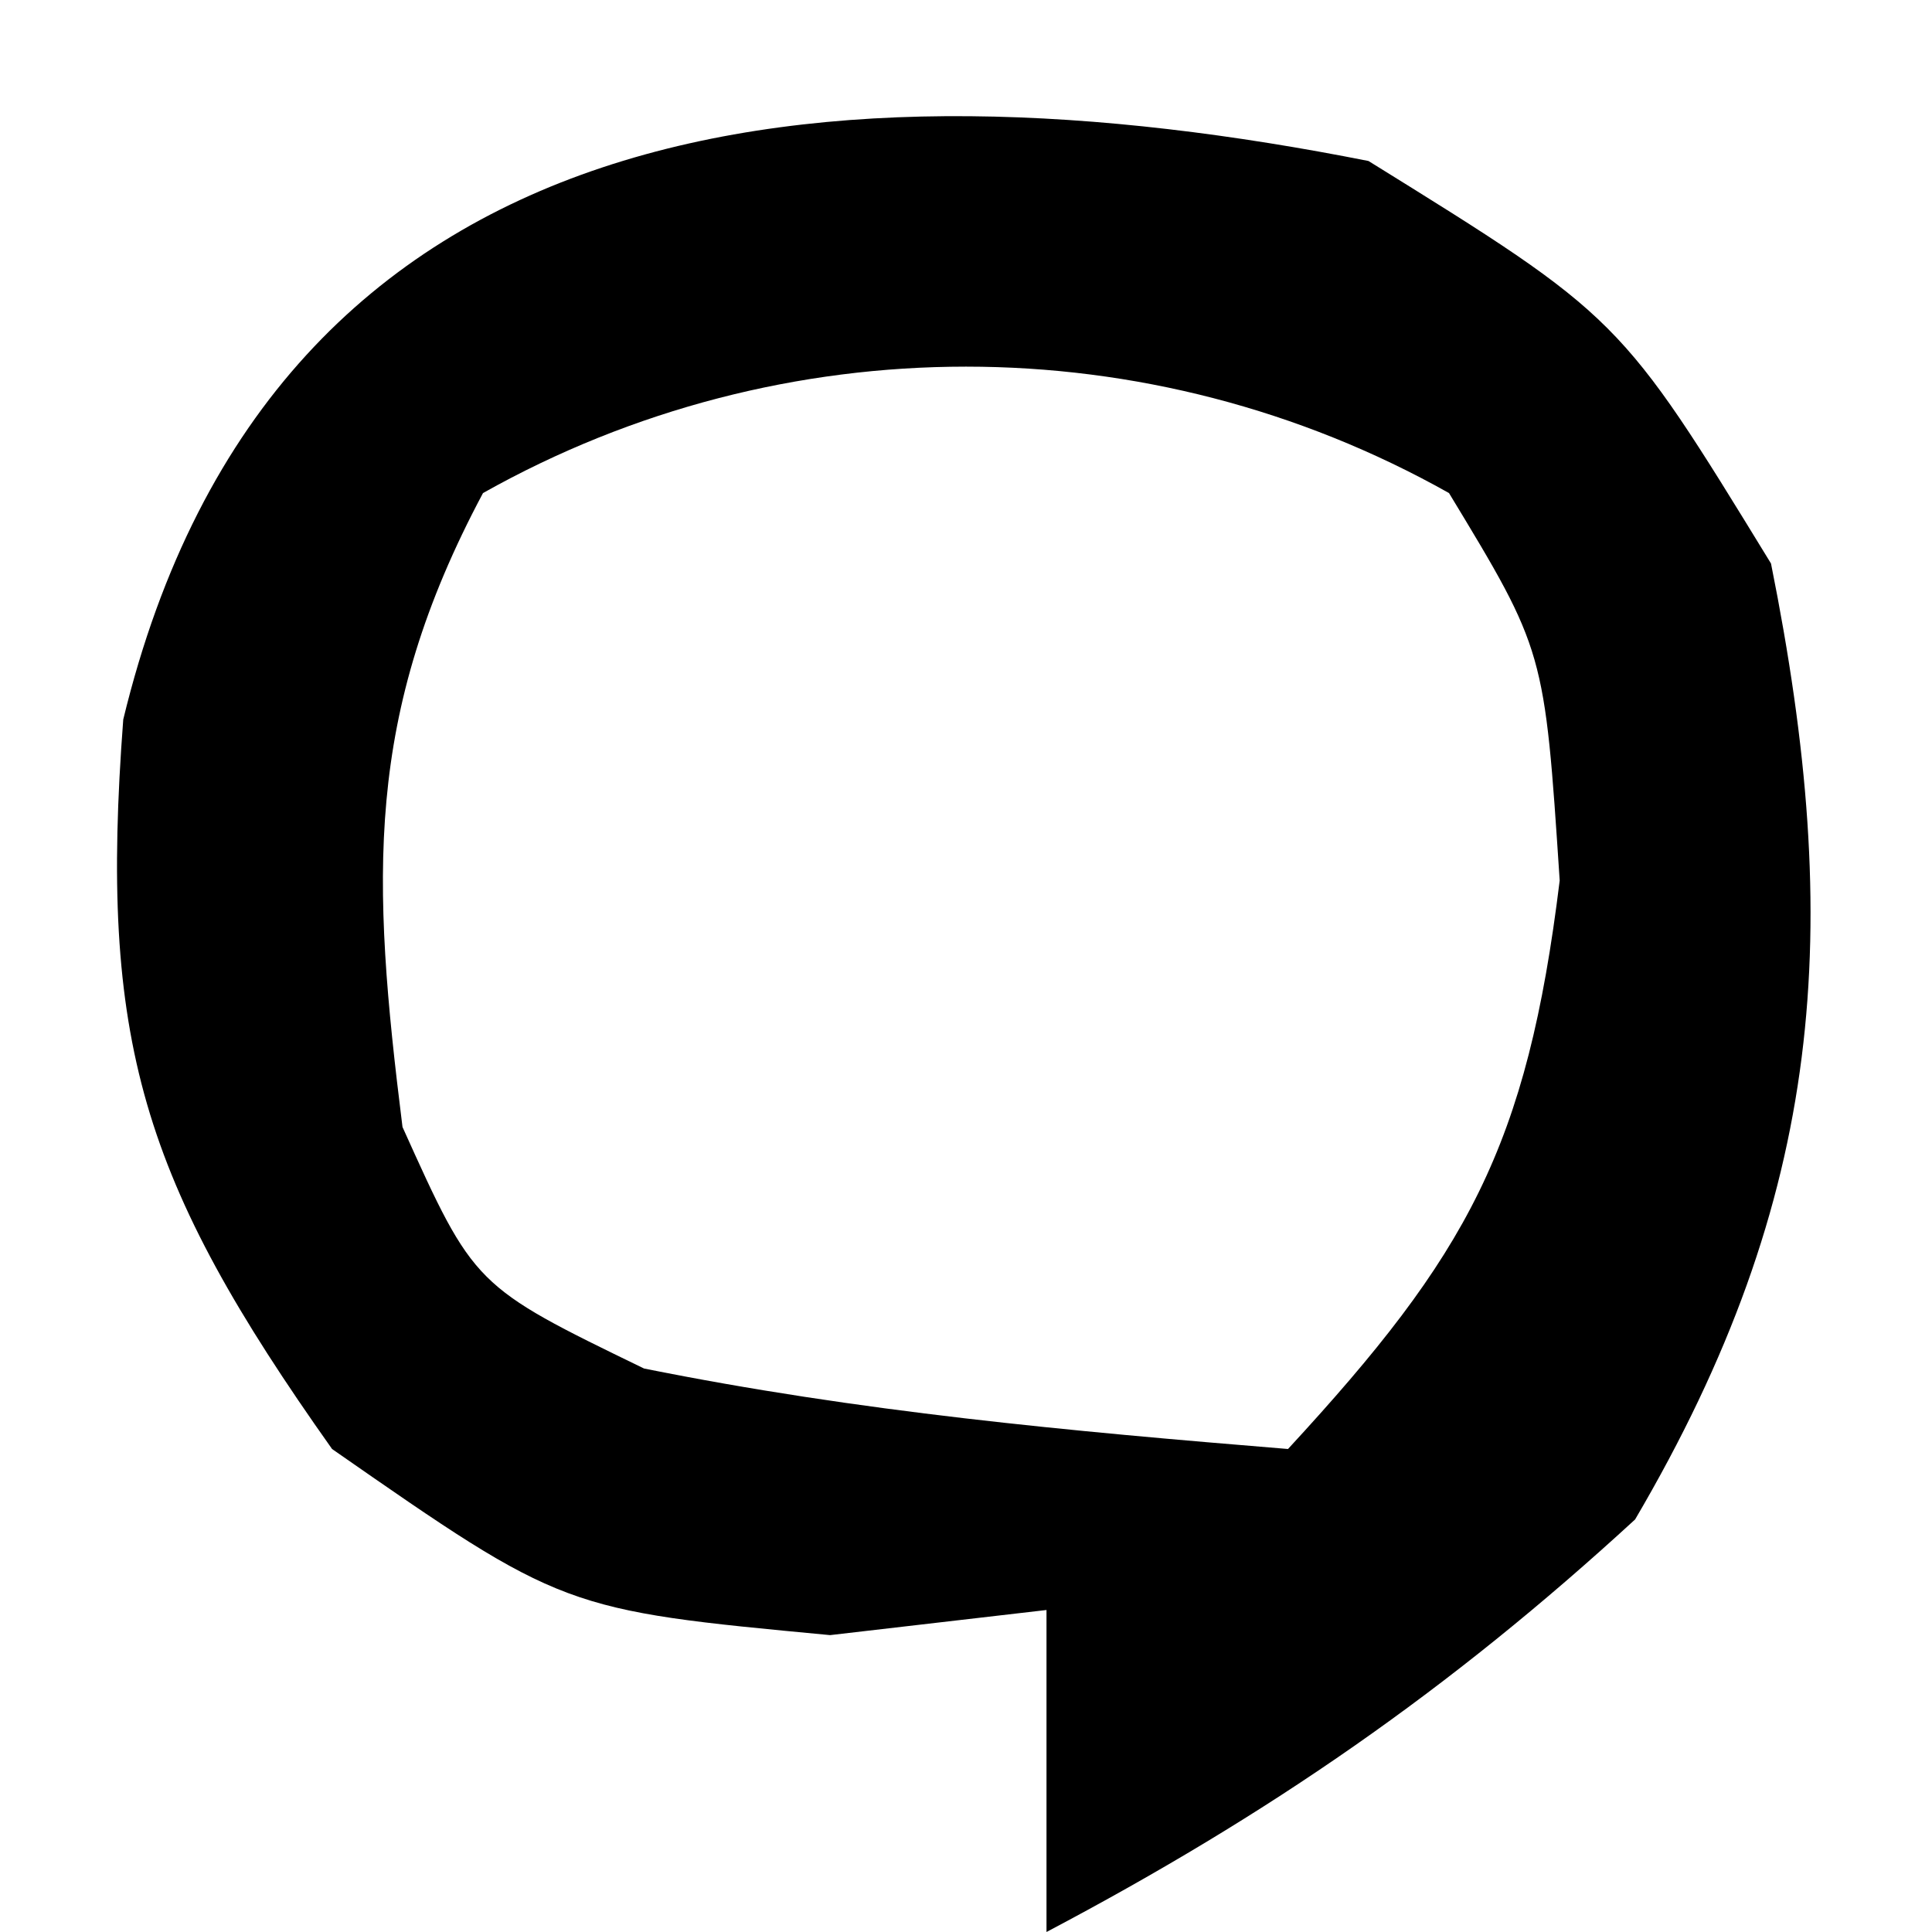
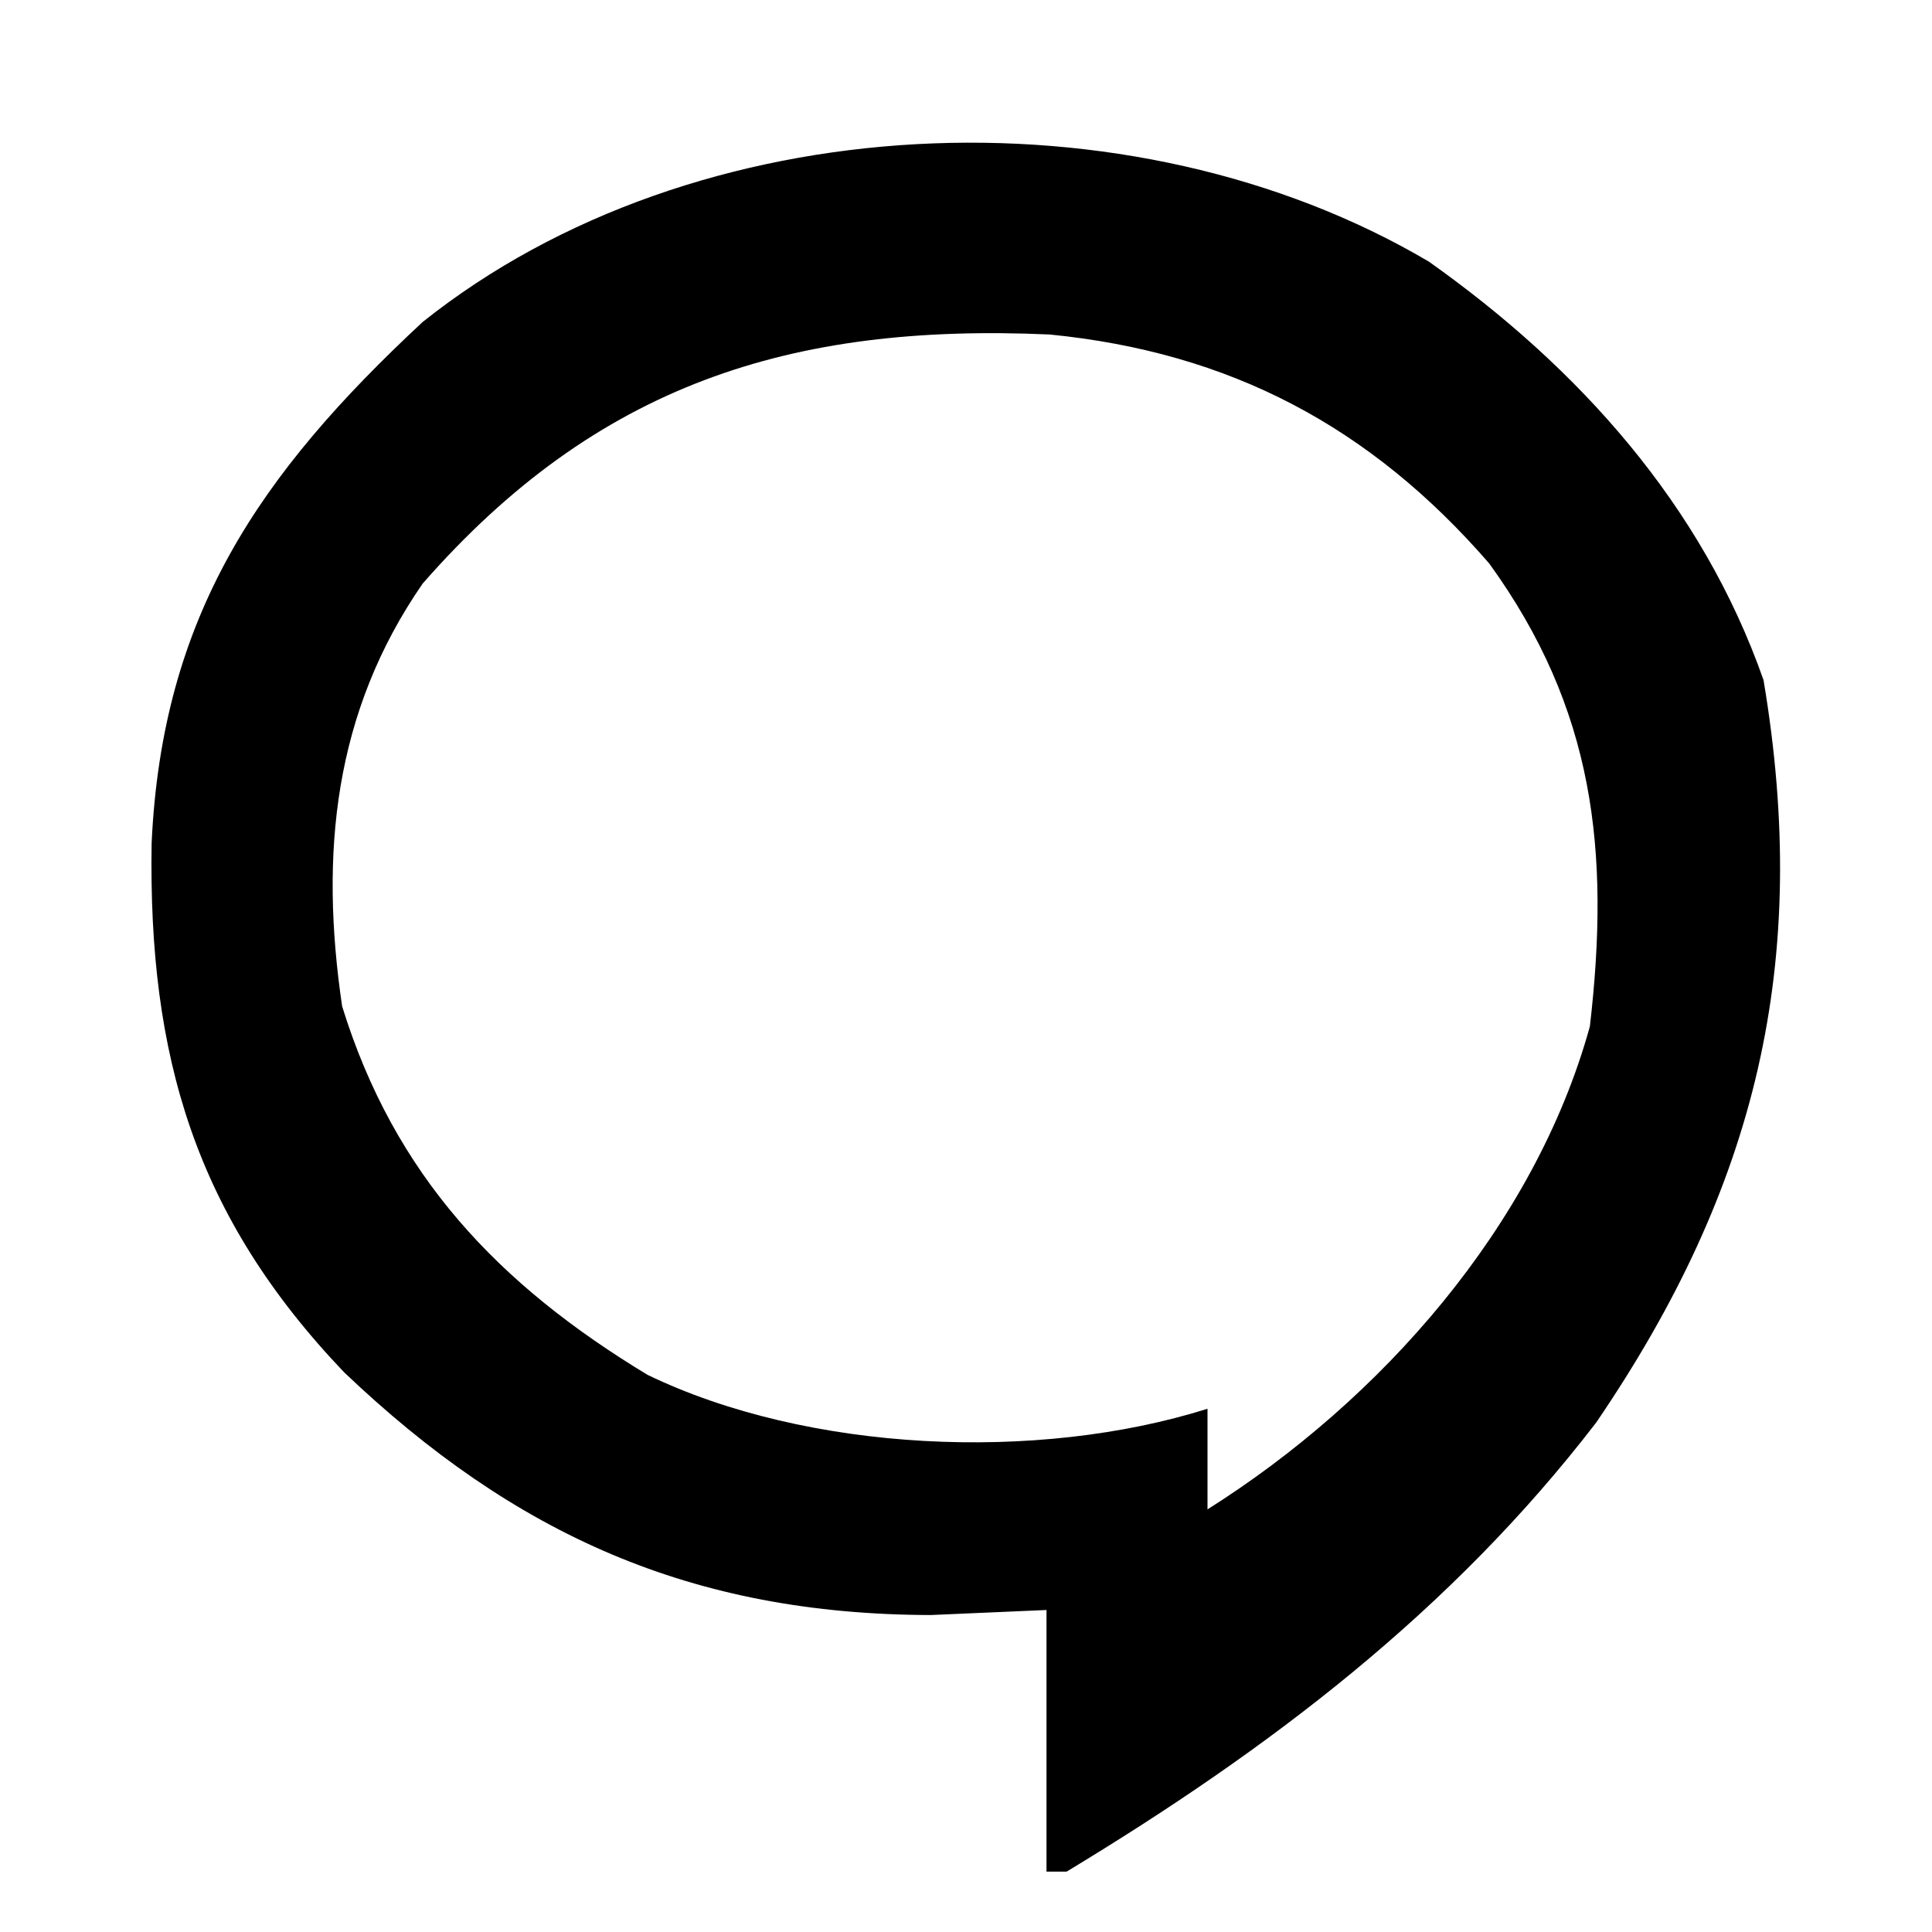
- <svg xmlns="http://www.w3.org/2000/svg" version="1.1" width="24" height="24">
-   <path d="M0 0 C3.125 1.938 3.125 1.938 5 5 C5.911 9.541 5.667 12.864 3.312 16.875 C1.005 18.995 -1.233 20.54 -4 22 C-4 20.68 -4 19.36 -4 18 C-4.887 18.103 -5.774 18.206 -6.688 18.312 C-10 18 -10 18 -12.875 16 C-15.241 12.66 -15.772 10.939 -15.469 6.938 C-13.601 -0.782 -6.629 -1.315 0 0 Z M-11 4.125 C-12.479 6.898 -12.386 8.912 -12 12 C-11.109 13.976 -11.109 13.976 -9 15 C-6.319 15.539 -3.737 15.776 -1 16 C1.231 13.583 1.969 12.25 2.375 8.938 C2.187 6.084 2.187 6.084 1 4.125 C-2.723 2.031 -7.277 2.031 -11 4.125 Z " fill="#000000" transform="translate(17,2)" />
+ <svg xmlns="http://www.w3.org/2000/svg" version="1.1" width="96" height="96">
+   <path d="M0 0 C7.442 5.273 13.568 12.068 16.629 20.793 C18.985 34.803 16.293 45.983 8.312 57.688 C1.104 67.066 -7.939 73.917 -18 80 C-18.33 80 -18.66 80 -19 80 C-19 75.71 -19 71.42 -19 67 C-20.898 67.082 -22.795 67.165 -24.75 67.25 C-36.619 67.224 -45.43 63.259 -53.902 55.188 C-61.293 47.438 -63.636 39.498 -63.466 28.898 C-62.946 17.621 -58.145 10.579 -50 3 C-36.429 -7.826 -14.804 -8.739 0 0 Z M-50 16 C-54.416 22.392 -55.119 29.417 -54 37 C-51.4 45.41 -46.238 50.831 -38.824 55.316 C-30.863 59.157 -19.457 59.667 -11 57 C-11 58.65 -11 60.3 -11 62 C-2.403 56.581 5.26 47.931 8 38 C9.013 29.26 8.227 22.224 3 15 C-2.907 8.189 -9.888 4.504 -18.844 3.621 C-31.701 3.046 -41.348 6.115 -50 16 Z " fill="#000000" transform="translate(71,13)" />
</svg>
